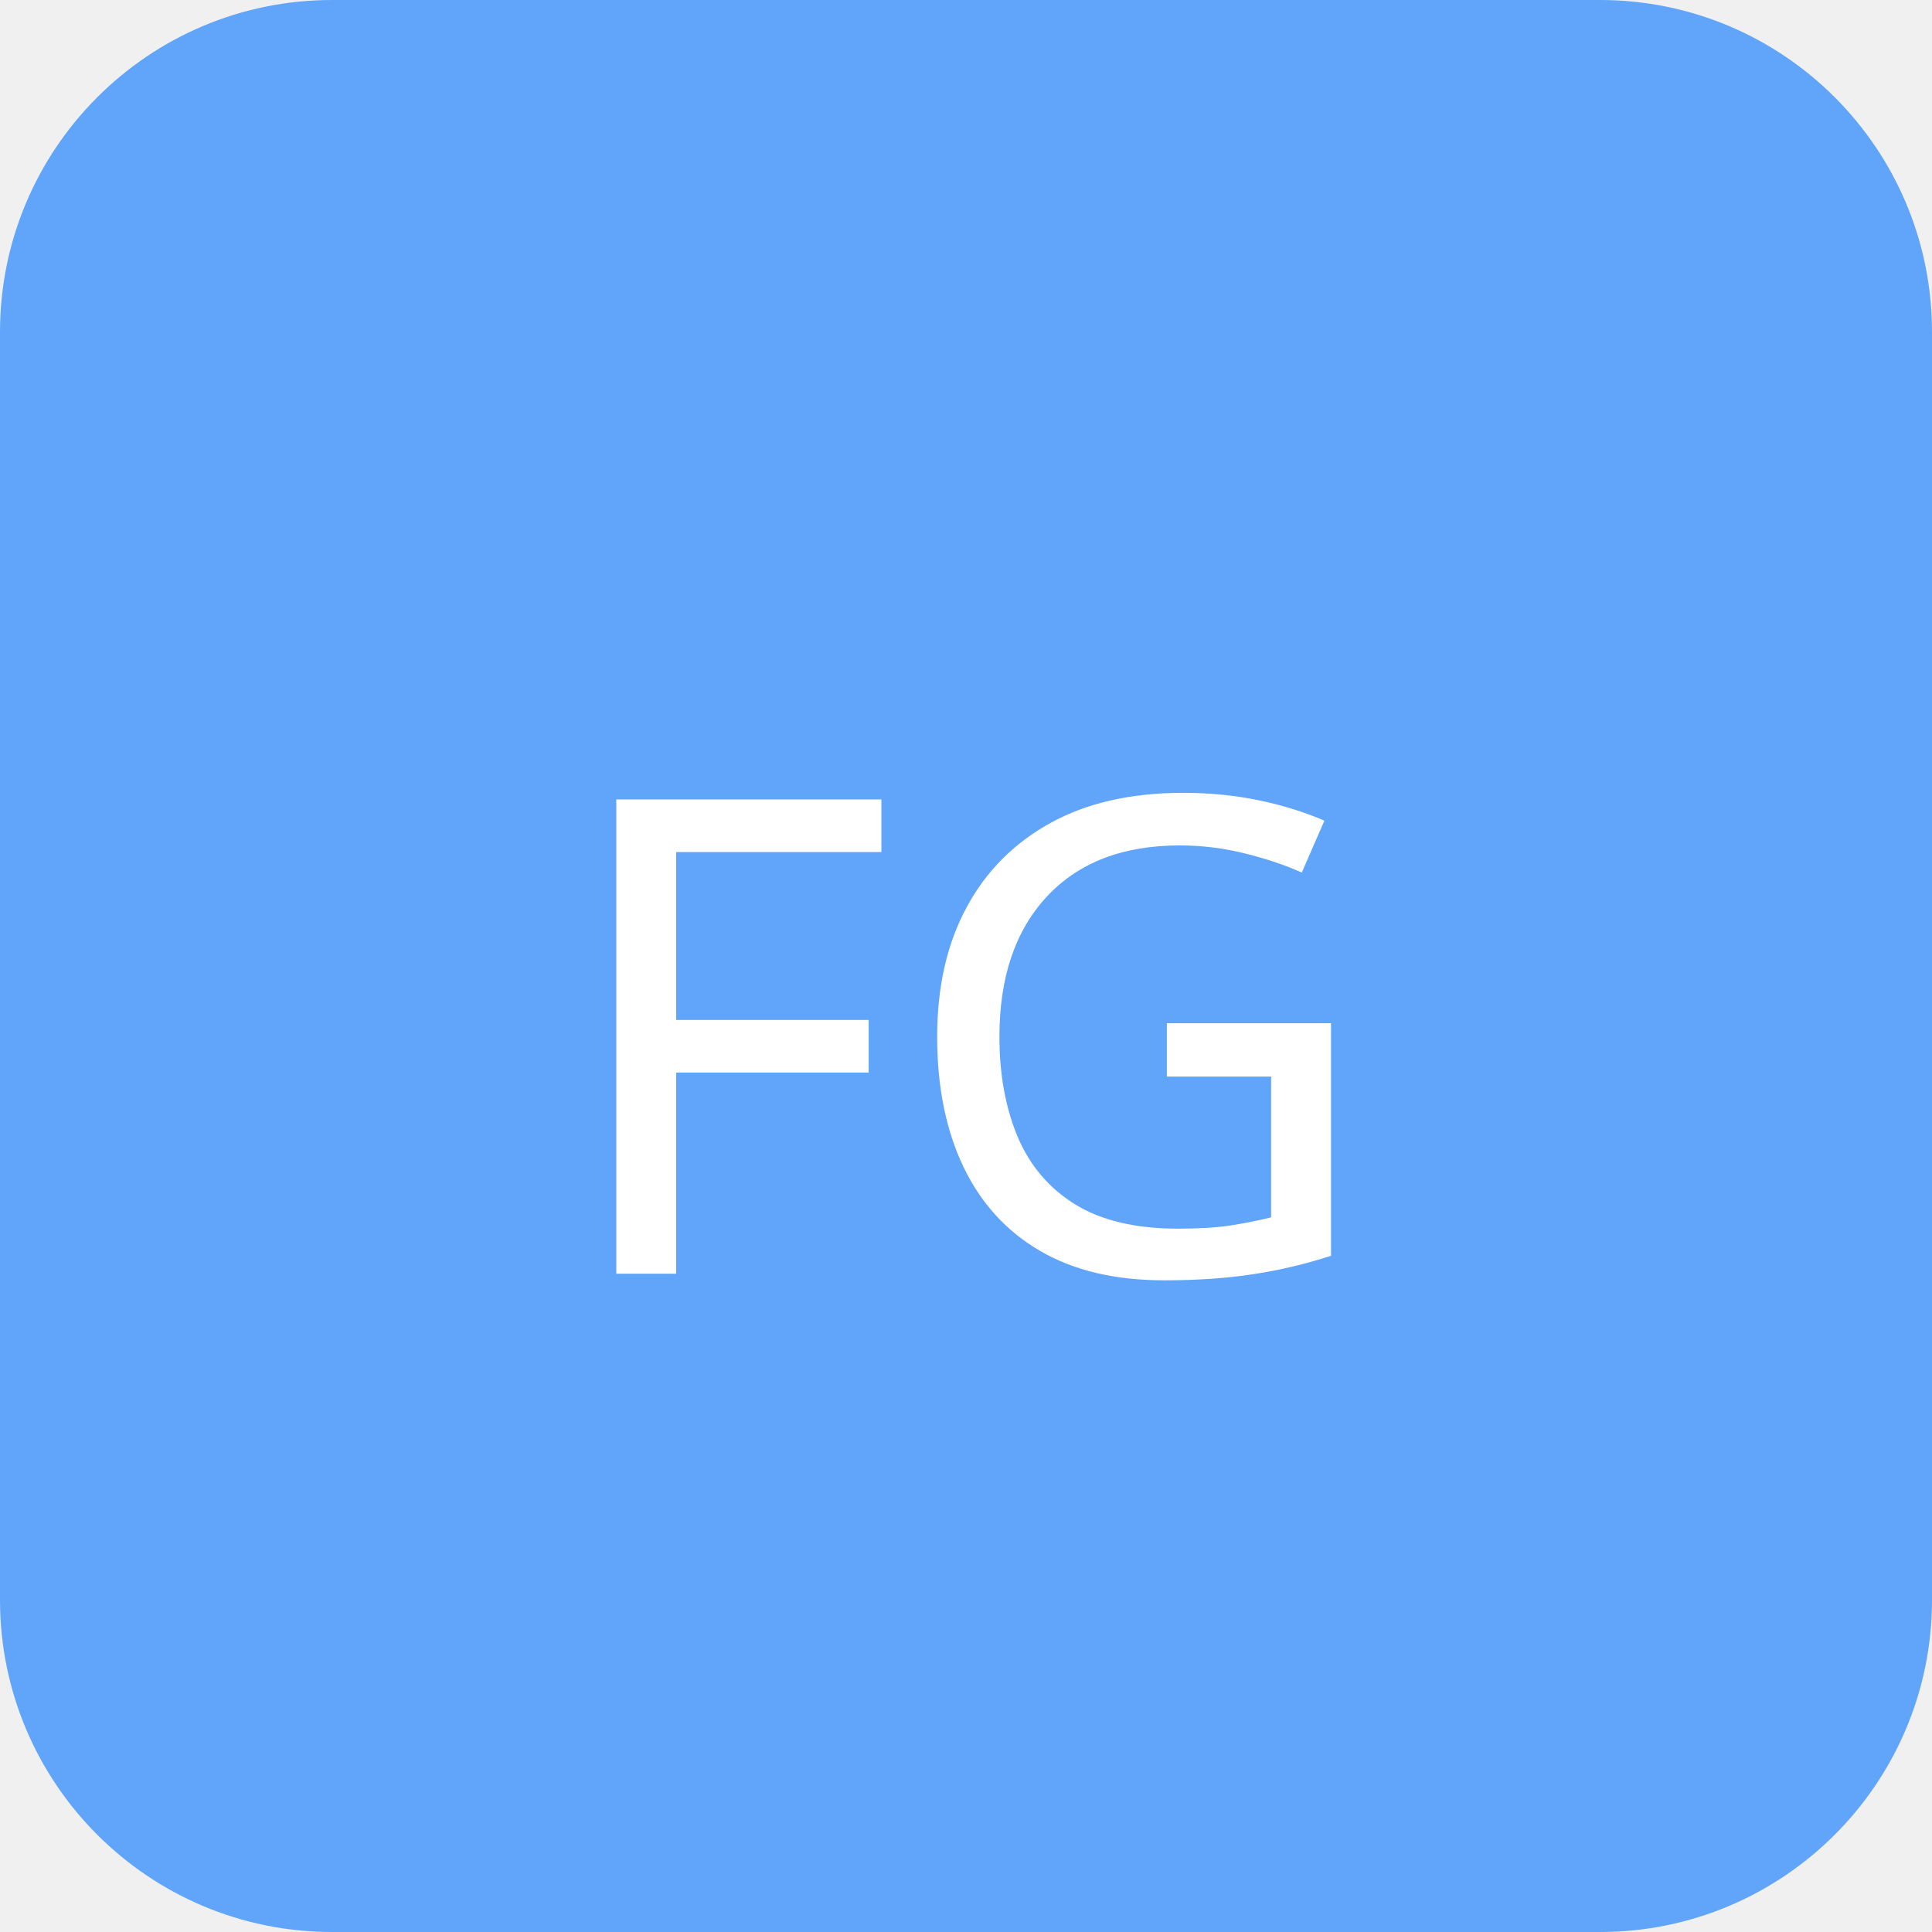
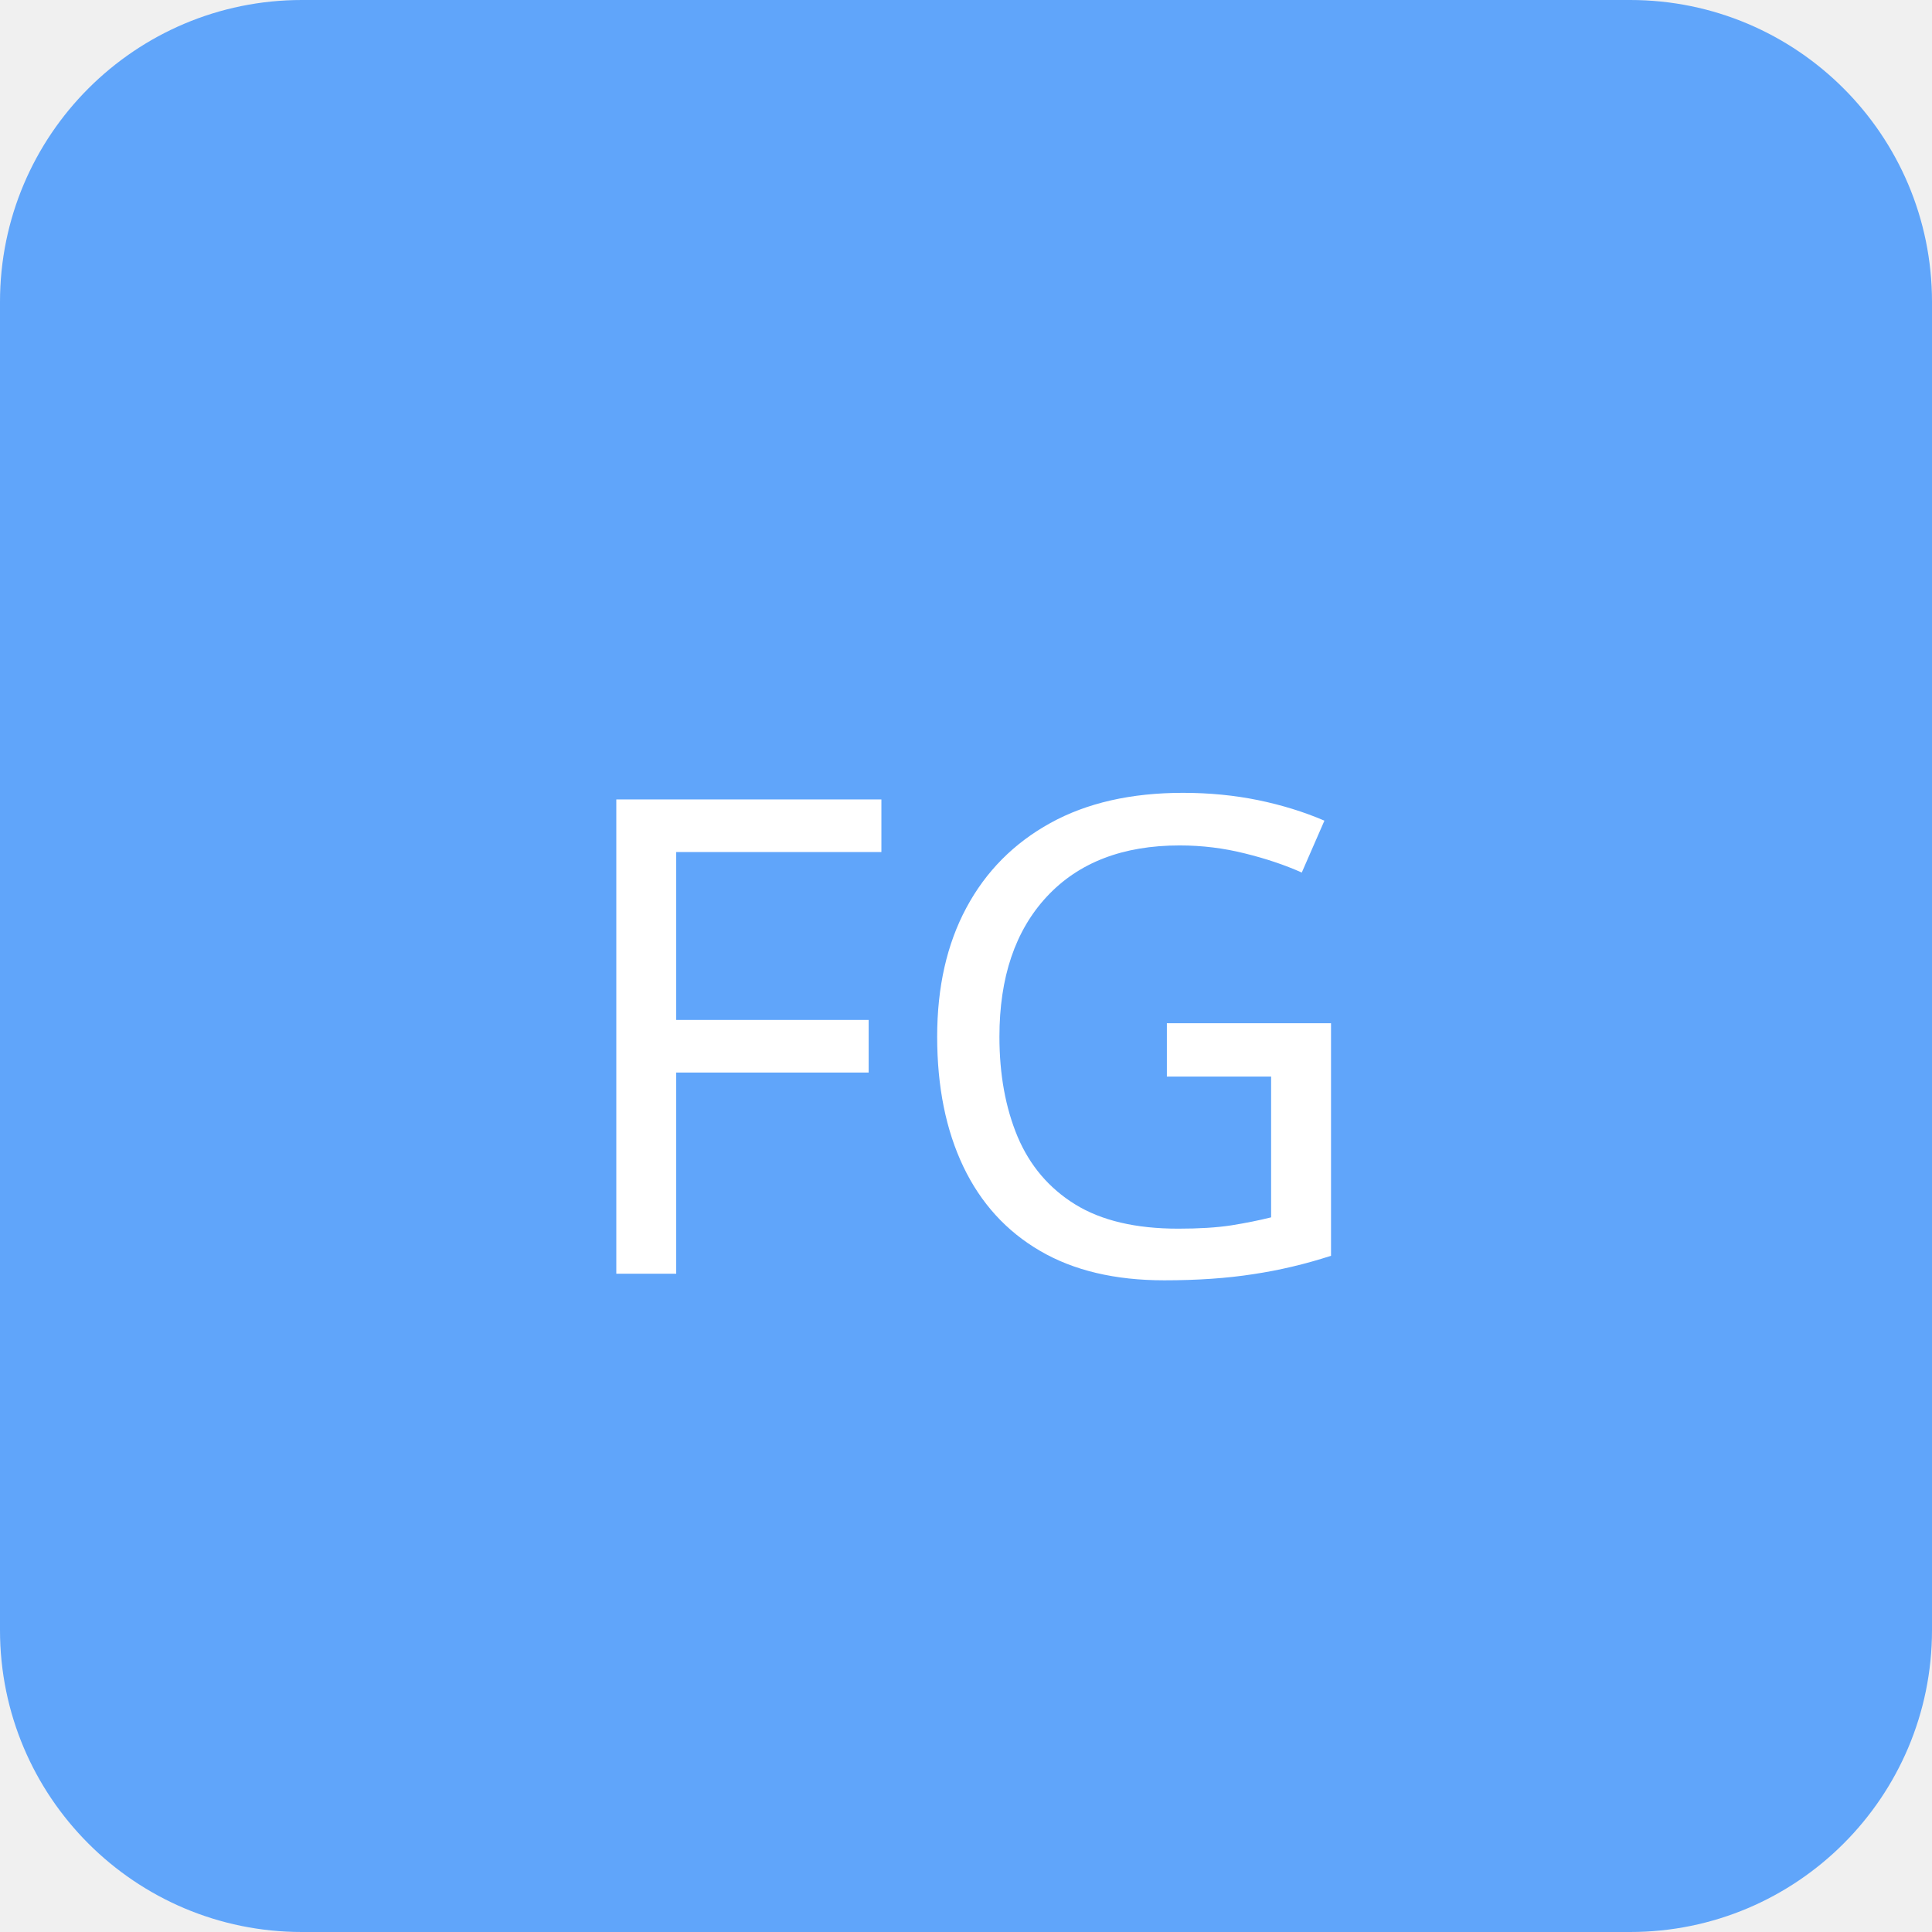
<svg xmlns="http://www.w3.org/2000/svg" width="128" height="128">
-   <rect rx="22" width="100%" height="100%" fill="#60a5fa" />
+   <rect rx="20" width="100%" height="100%" fill="#60a5fa" />
  <text x="50%" y="54%" text-anchor="middle" dominant-baseline="middle" font-family="system-ui" font-size="44" fill="#fff">FG</text>
</svg>
